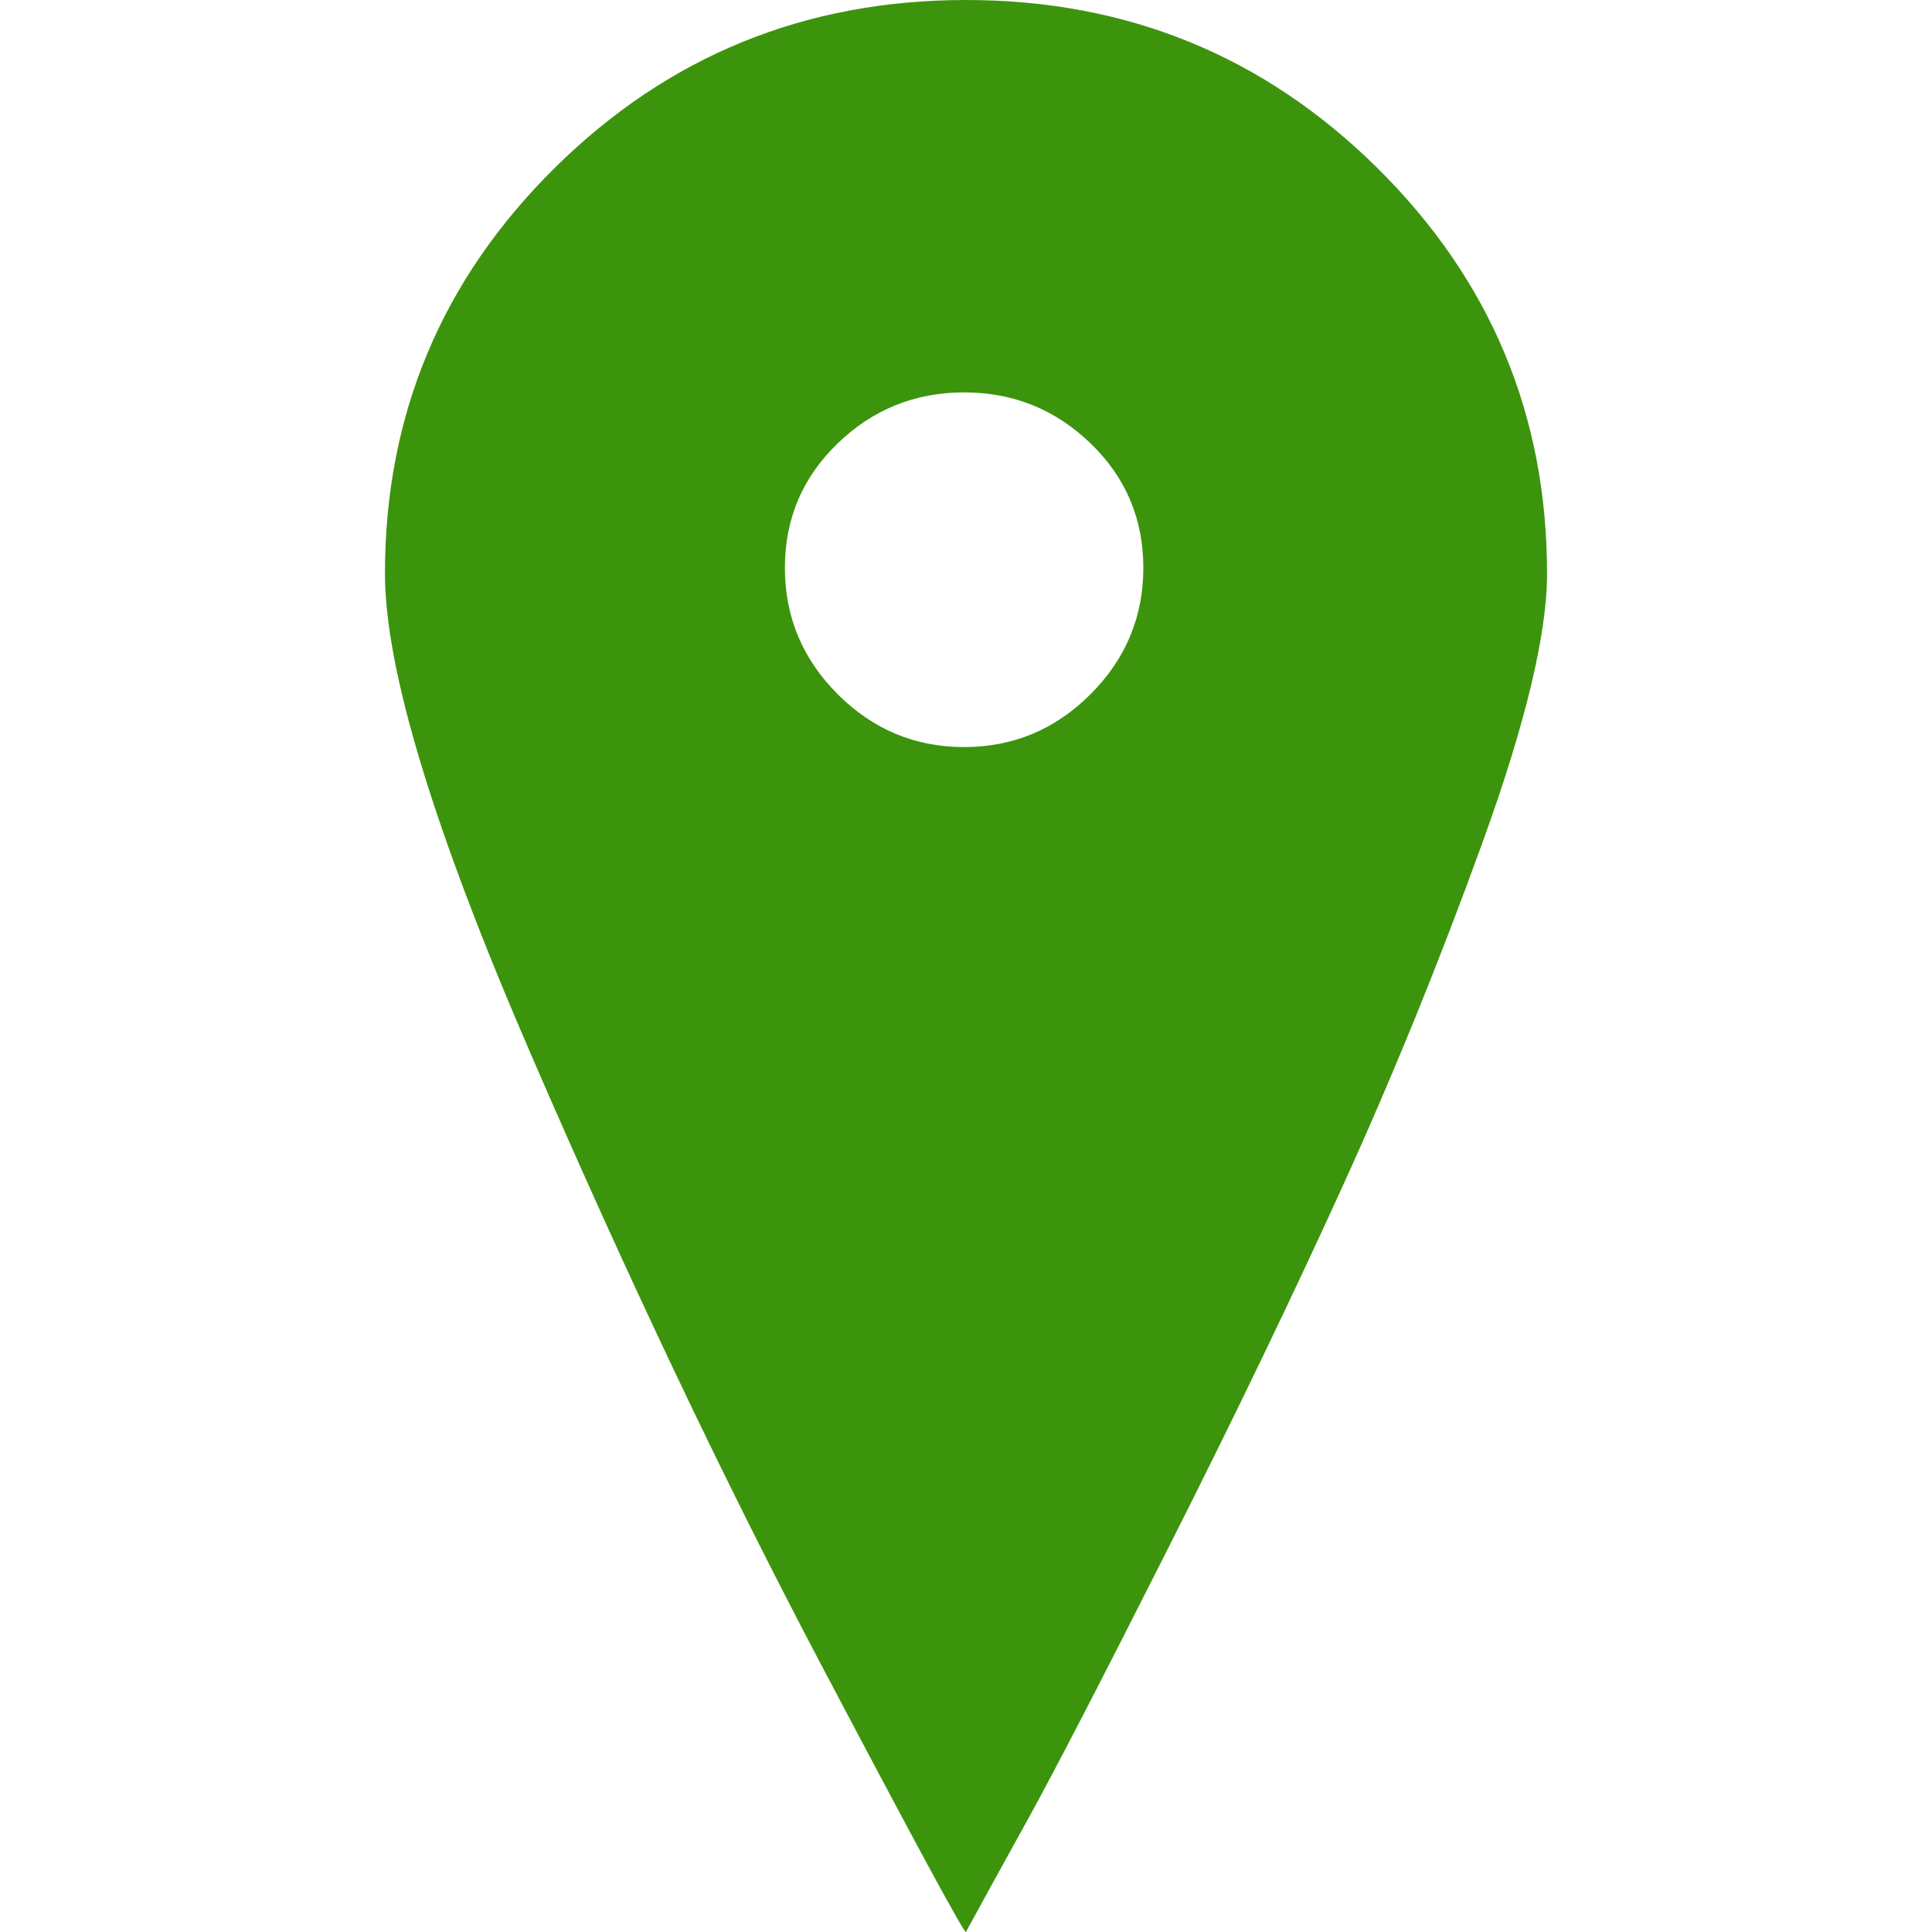
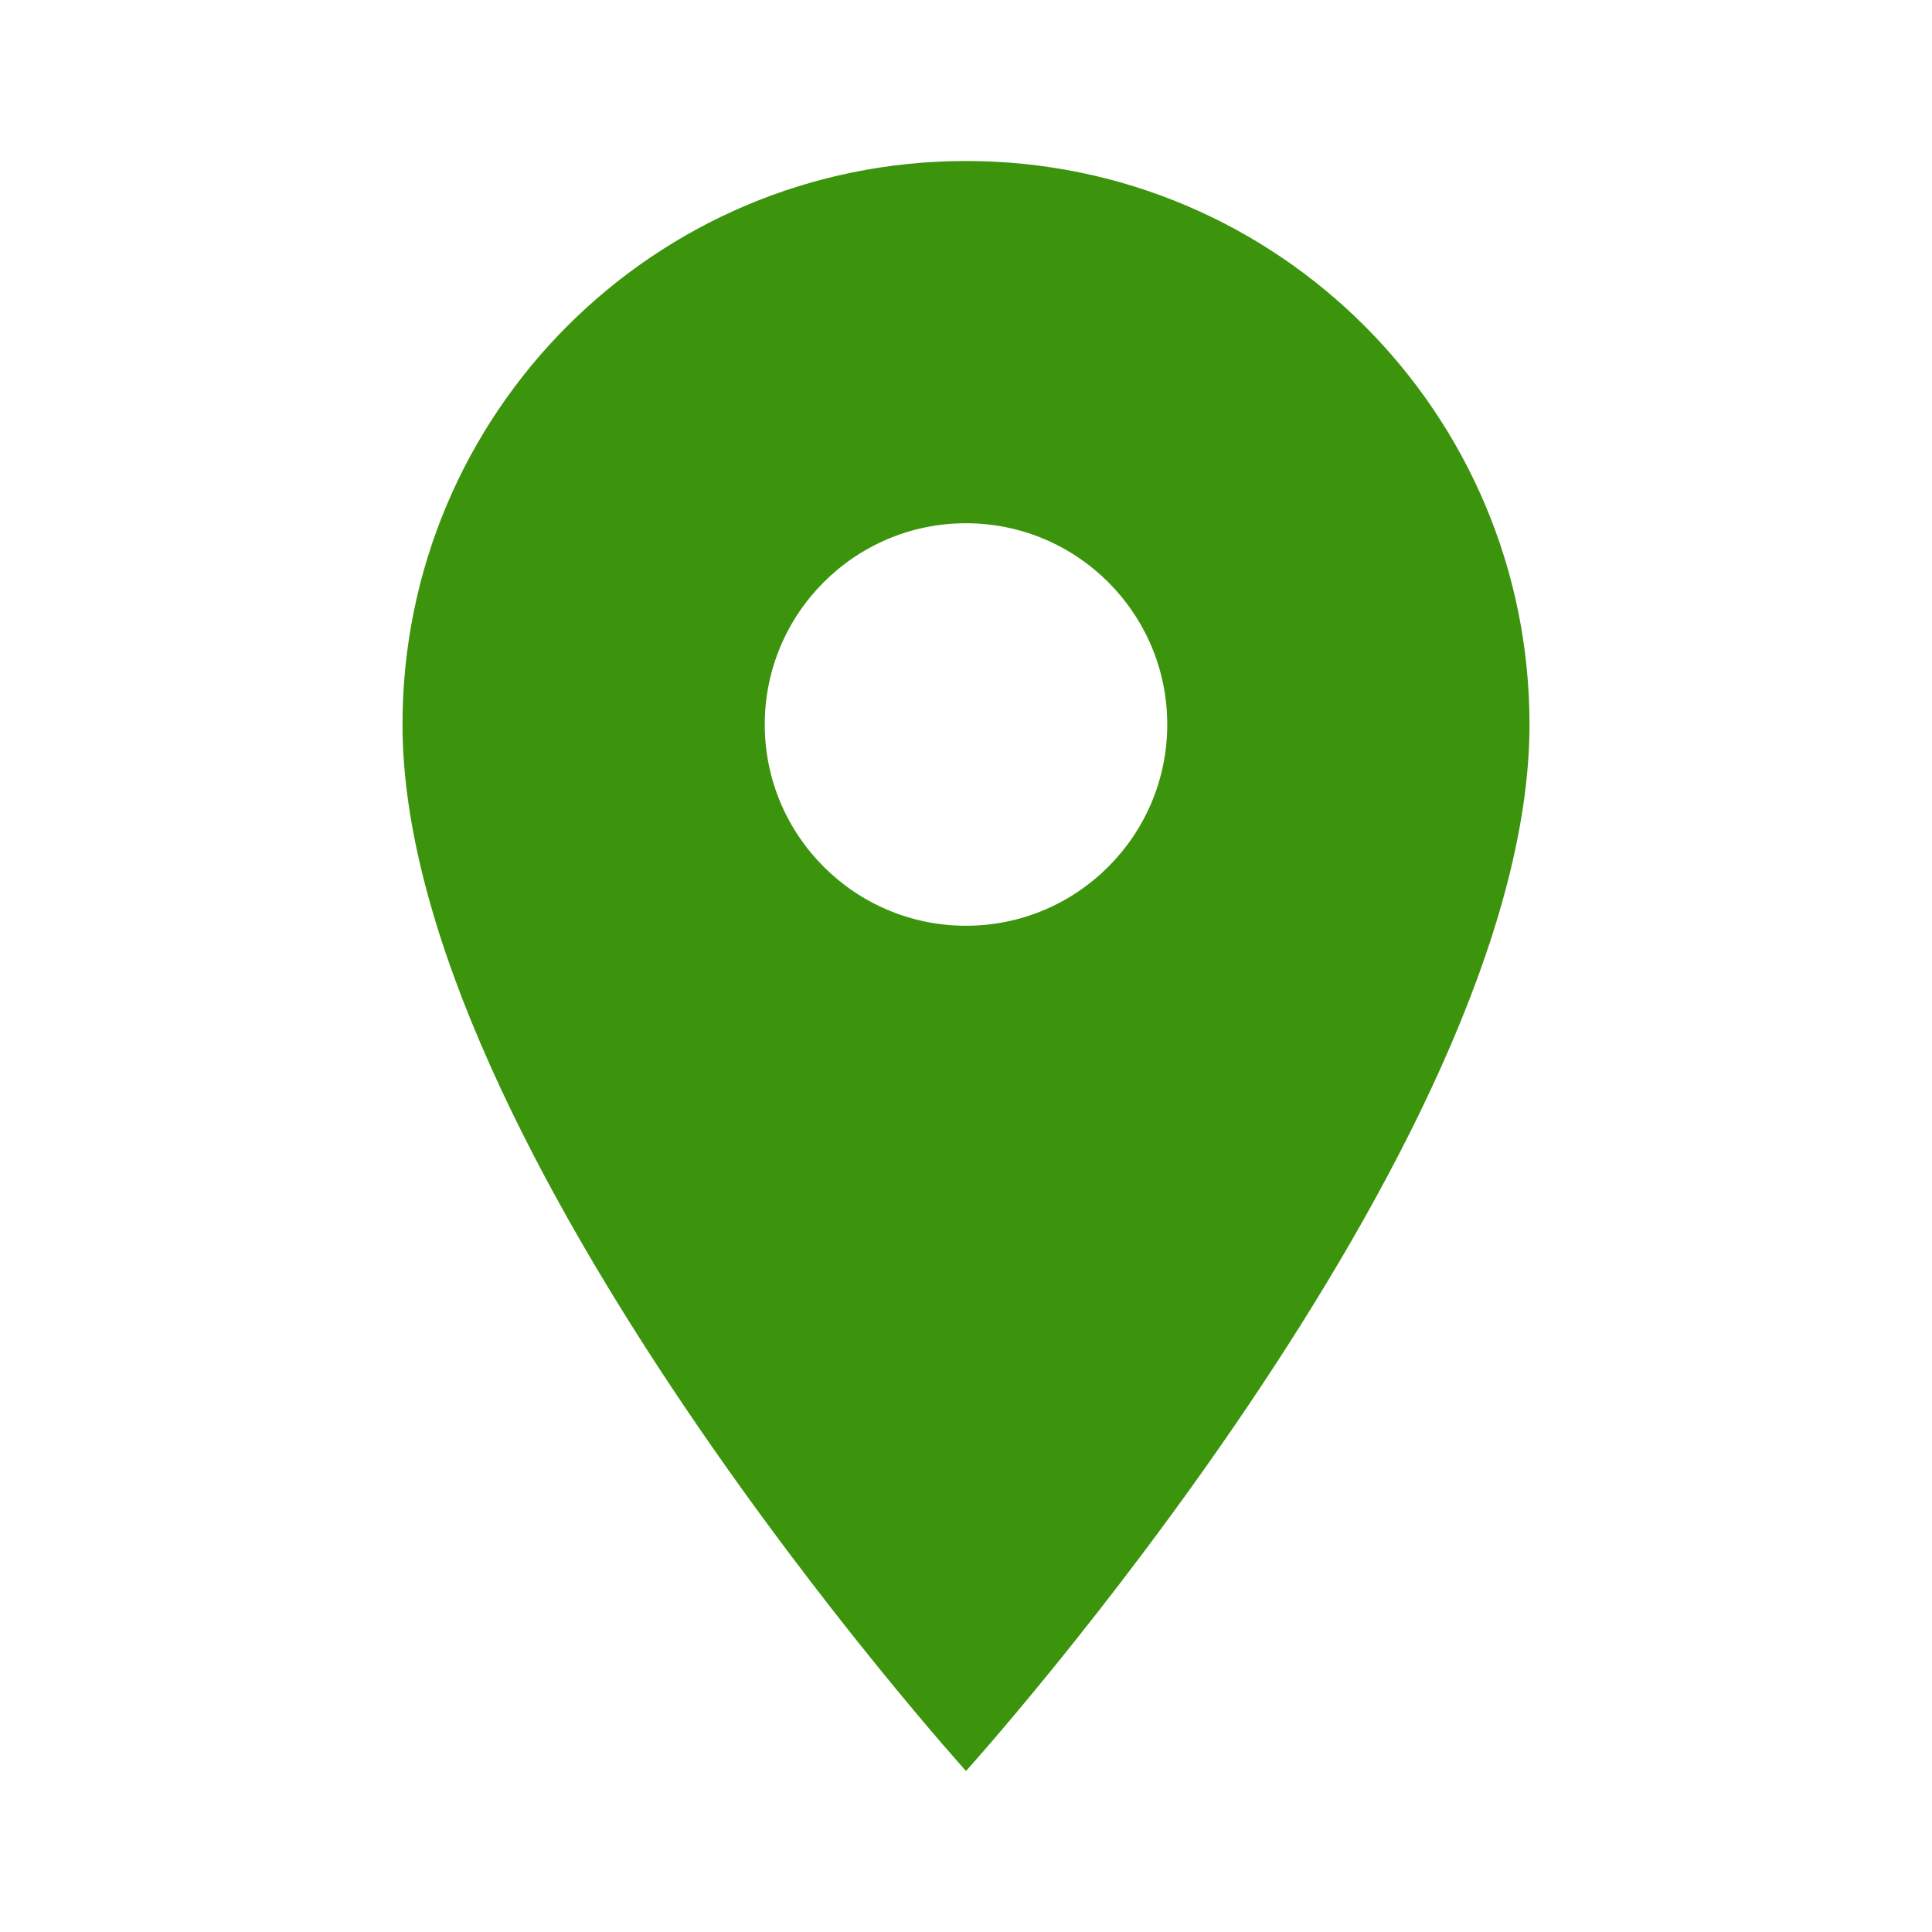
- <svg xmlns="http://www.w3.org/2000/svg" version="1.1" id="Capa_1" x="0px" y="0px" viewBox="0 0 512.053 512.053" style="enable-background:new 0 0 512.053 512.053;" xml:space="preserve" width="32px" height="32px">
-   <g>
-     <g>
-       <path d="M365.027,44.5c-30-29.667-66.333-44.5-109-44.5s-79,14.833-109,44.5s-45,65.5-45,107.5    c0,25.333,12.833,67.667,38.5,127c25.667,59.334,51.333,113.334,77,162s38.5,72.334,38.5,71c4-7.334,9.5-17.334,16.5-30    s19.333-36.5,37-71.5s33.167-67.166,46.5-96.5c13.334-29.332,25.667-59.667,37-91s17-55,17-71    C410.027,110,395.027,74.167,365.027,44.5z M289.027,184c-9.333,9.333-20.5,14-33.5,14c-13,0-24.167-4.667-33.5-14    s-14-20.5-14-33.5s4.667-24,14-33s20.5-13.5,33.5-13.5c13,0,24.167,4.5,33.5,13.5s14,20,14,33S298.36,174.667,289.027,184z" fill="#3c940d" />
-     </g>
-   </g>
-   <g>
- </g>
-   <g>
- </g>
-   <g>
- </g>
-   <g>
- </g>
-   <g>
- </g>
-   <g>
- </g>
-   <g>
- </g>
-   <g>
- </g>
-   <g>
- </g>
-   <g>
- </g>
-   <g>
- </g>
-   <g>
- </g>
-   <g>
- </g>
-   <g>
- </g>
-   <g>
- </g>
+ <svg xmlns="http://www.w3.org/2000/svg" fill="#3c940d" height="32px" viewBox="0 0 24 24" width="32px">
+   <path d="M12 2C8.13 2 5 5.13 5 9c0 5.25 7 13 7 13s7-7.75 7-13c0-3.87-3.13-7-7-7zm0 9.5c-1.38 0-2.5-1.12-2.5-2.5s1.12-2.5 2.5-2.5 2.5 1.12 2.5 2.5-1.12 2.5-2.5 2.5z" />
+   <path d="M0 0h24v24H0z" fill="none" />
</svg>
